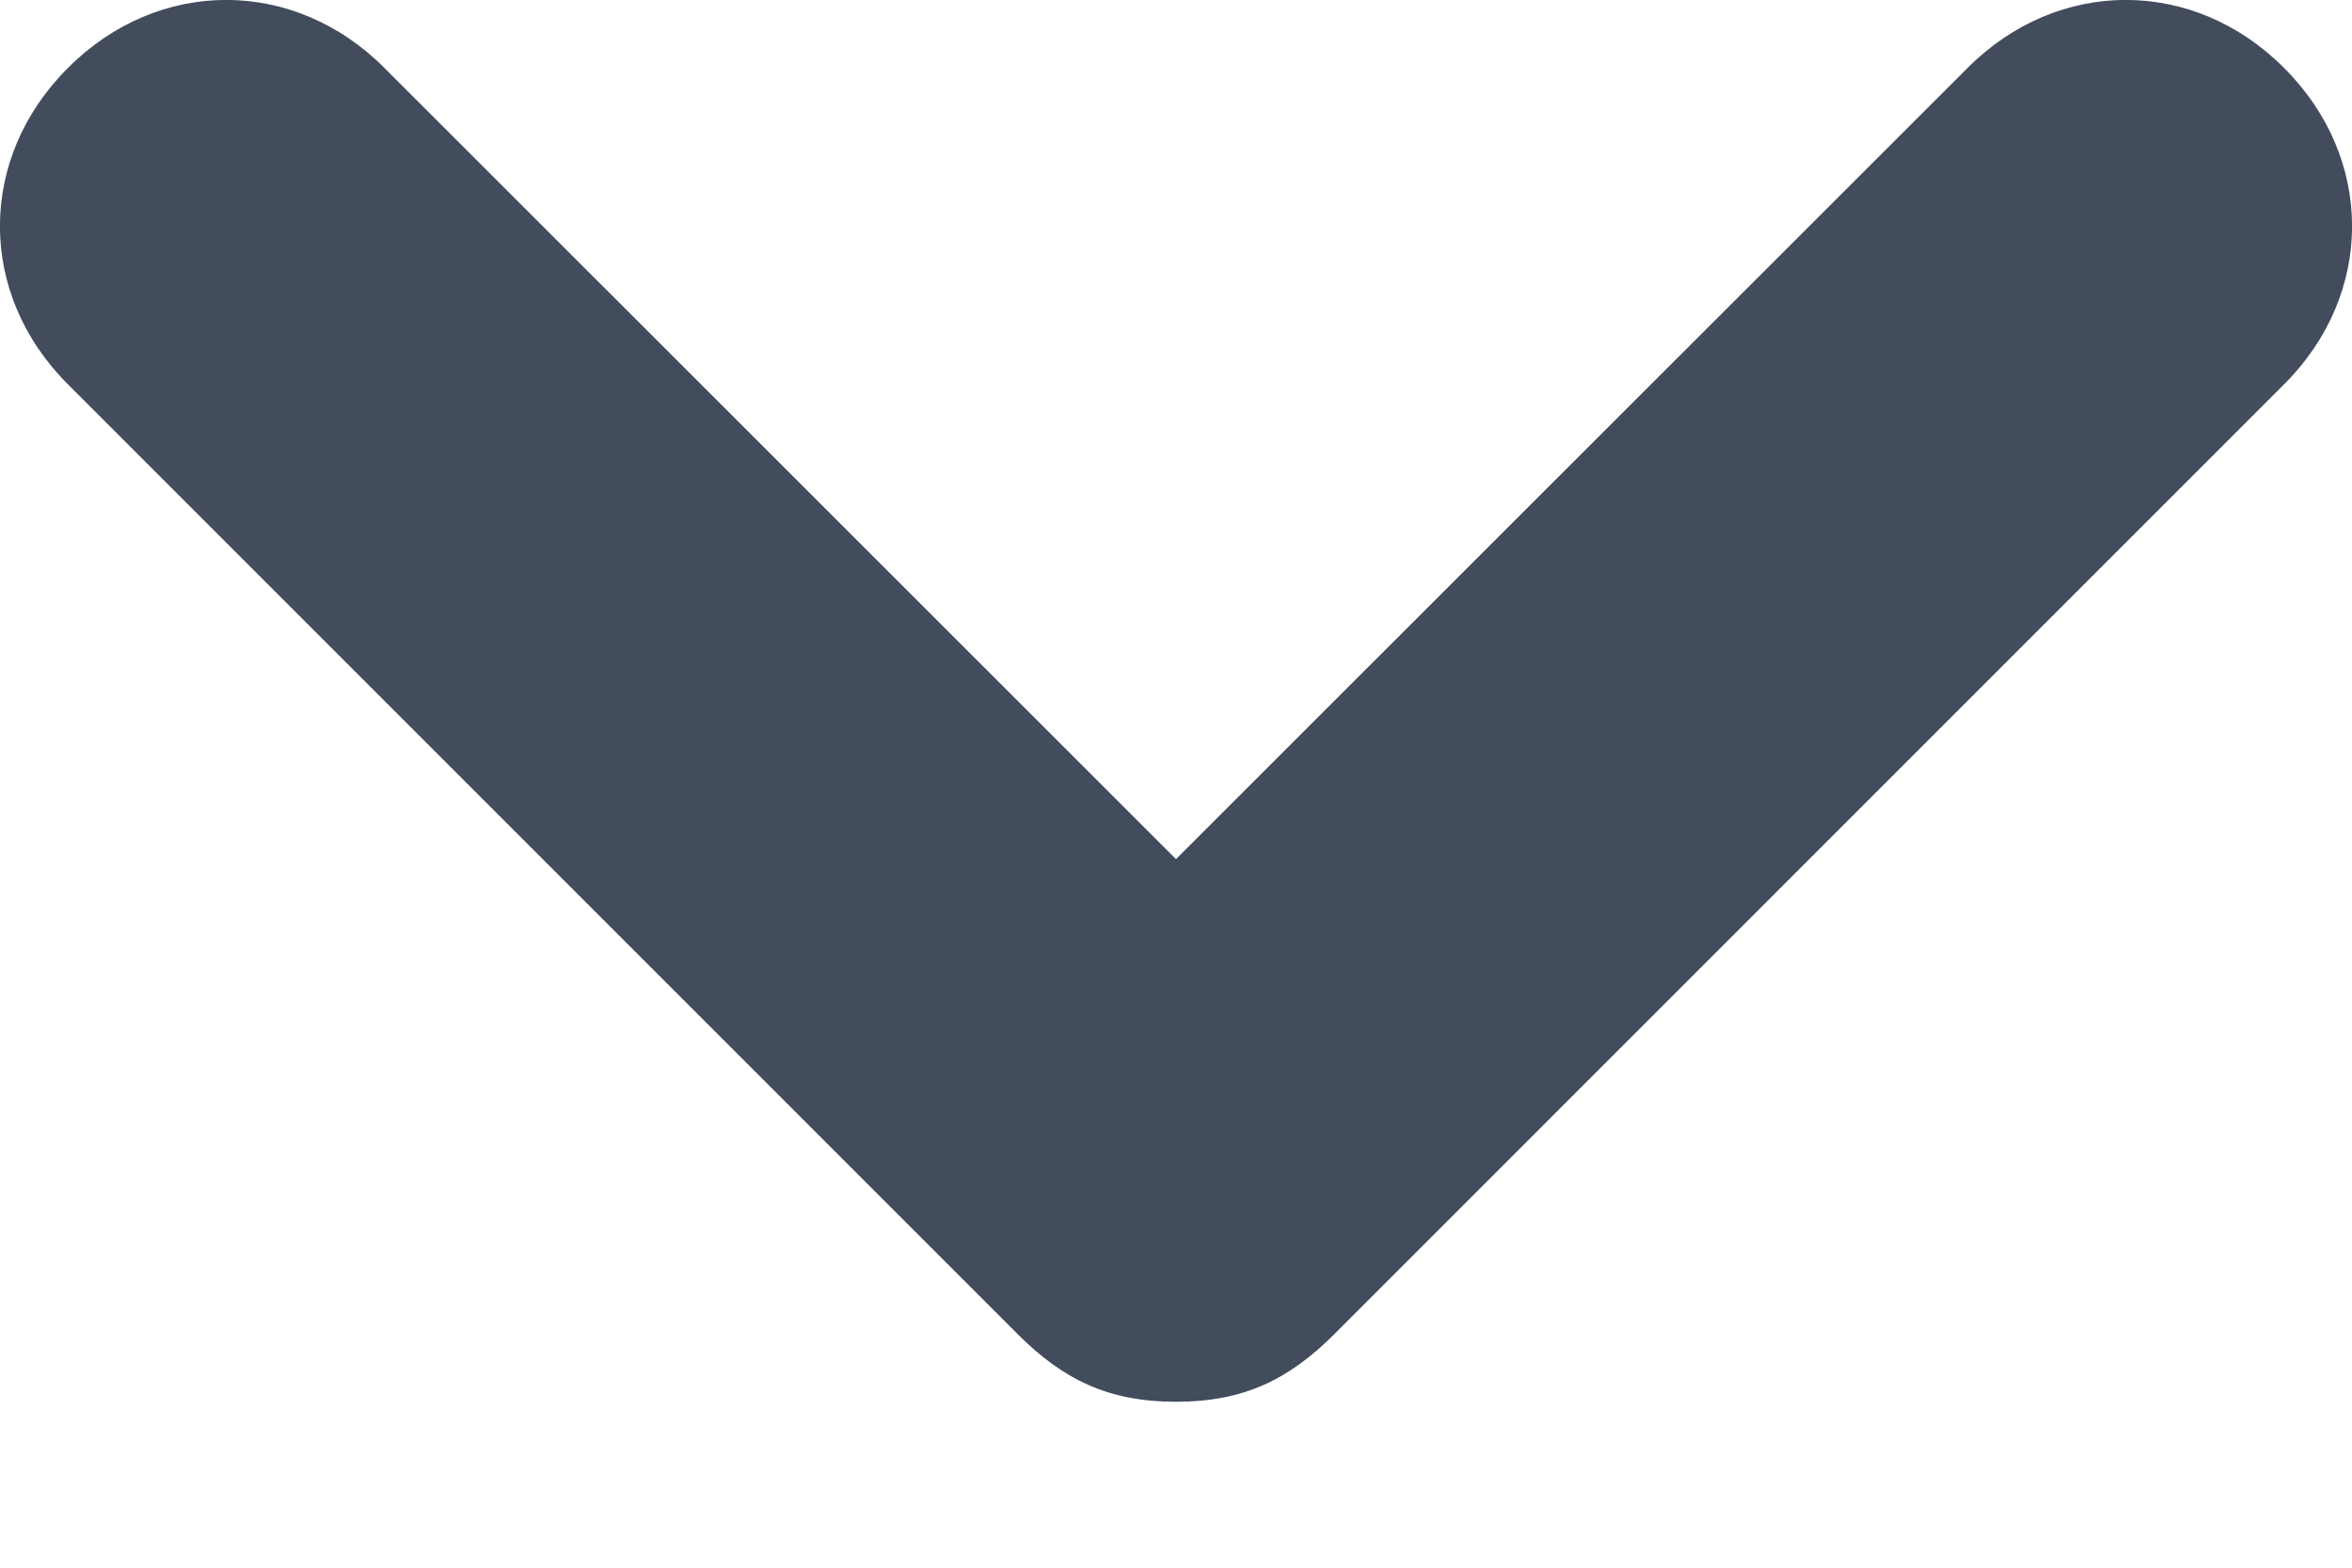
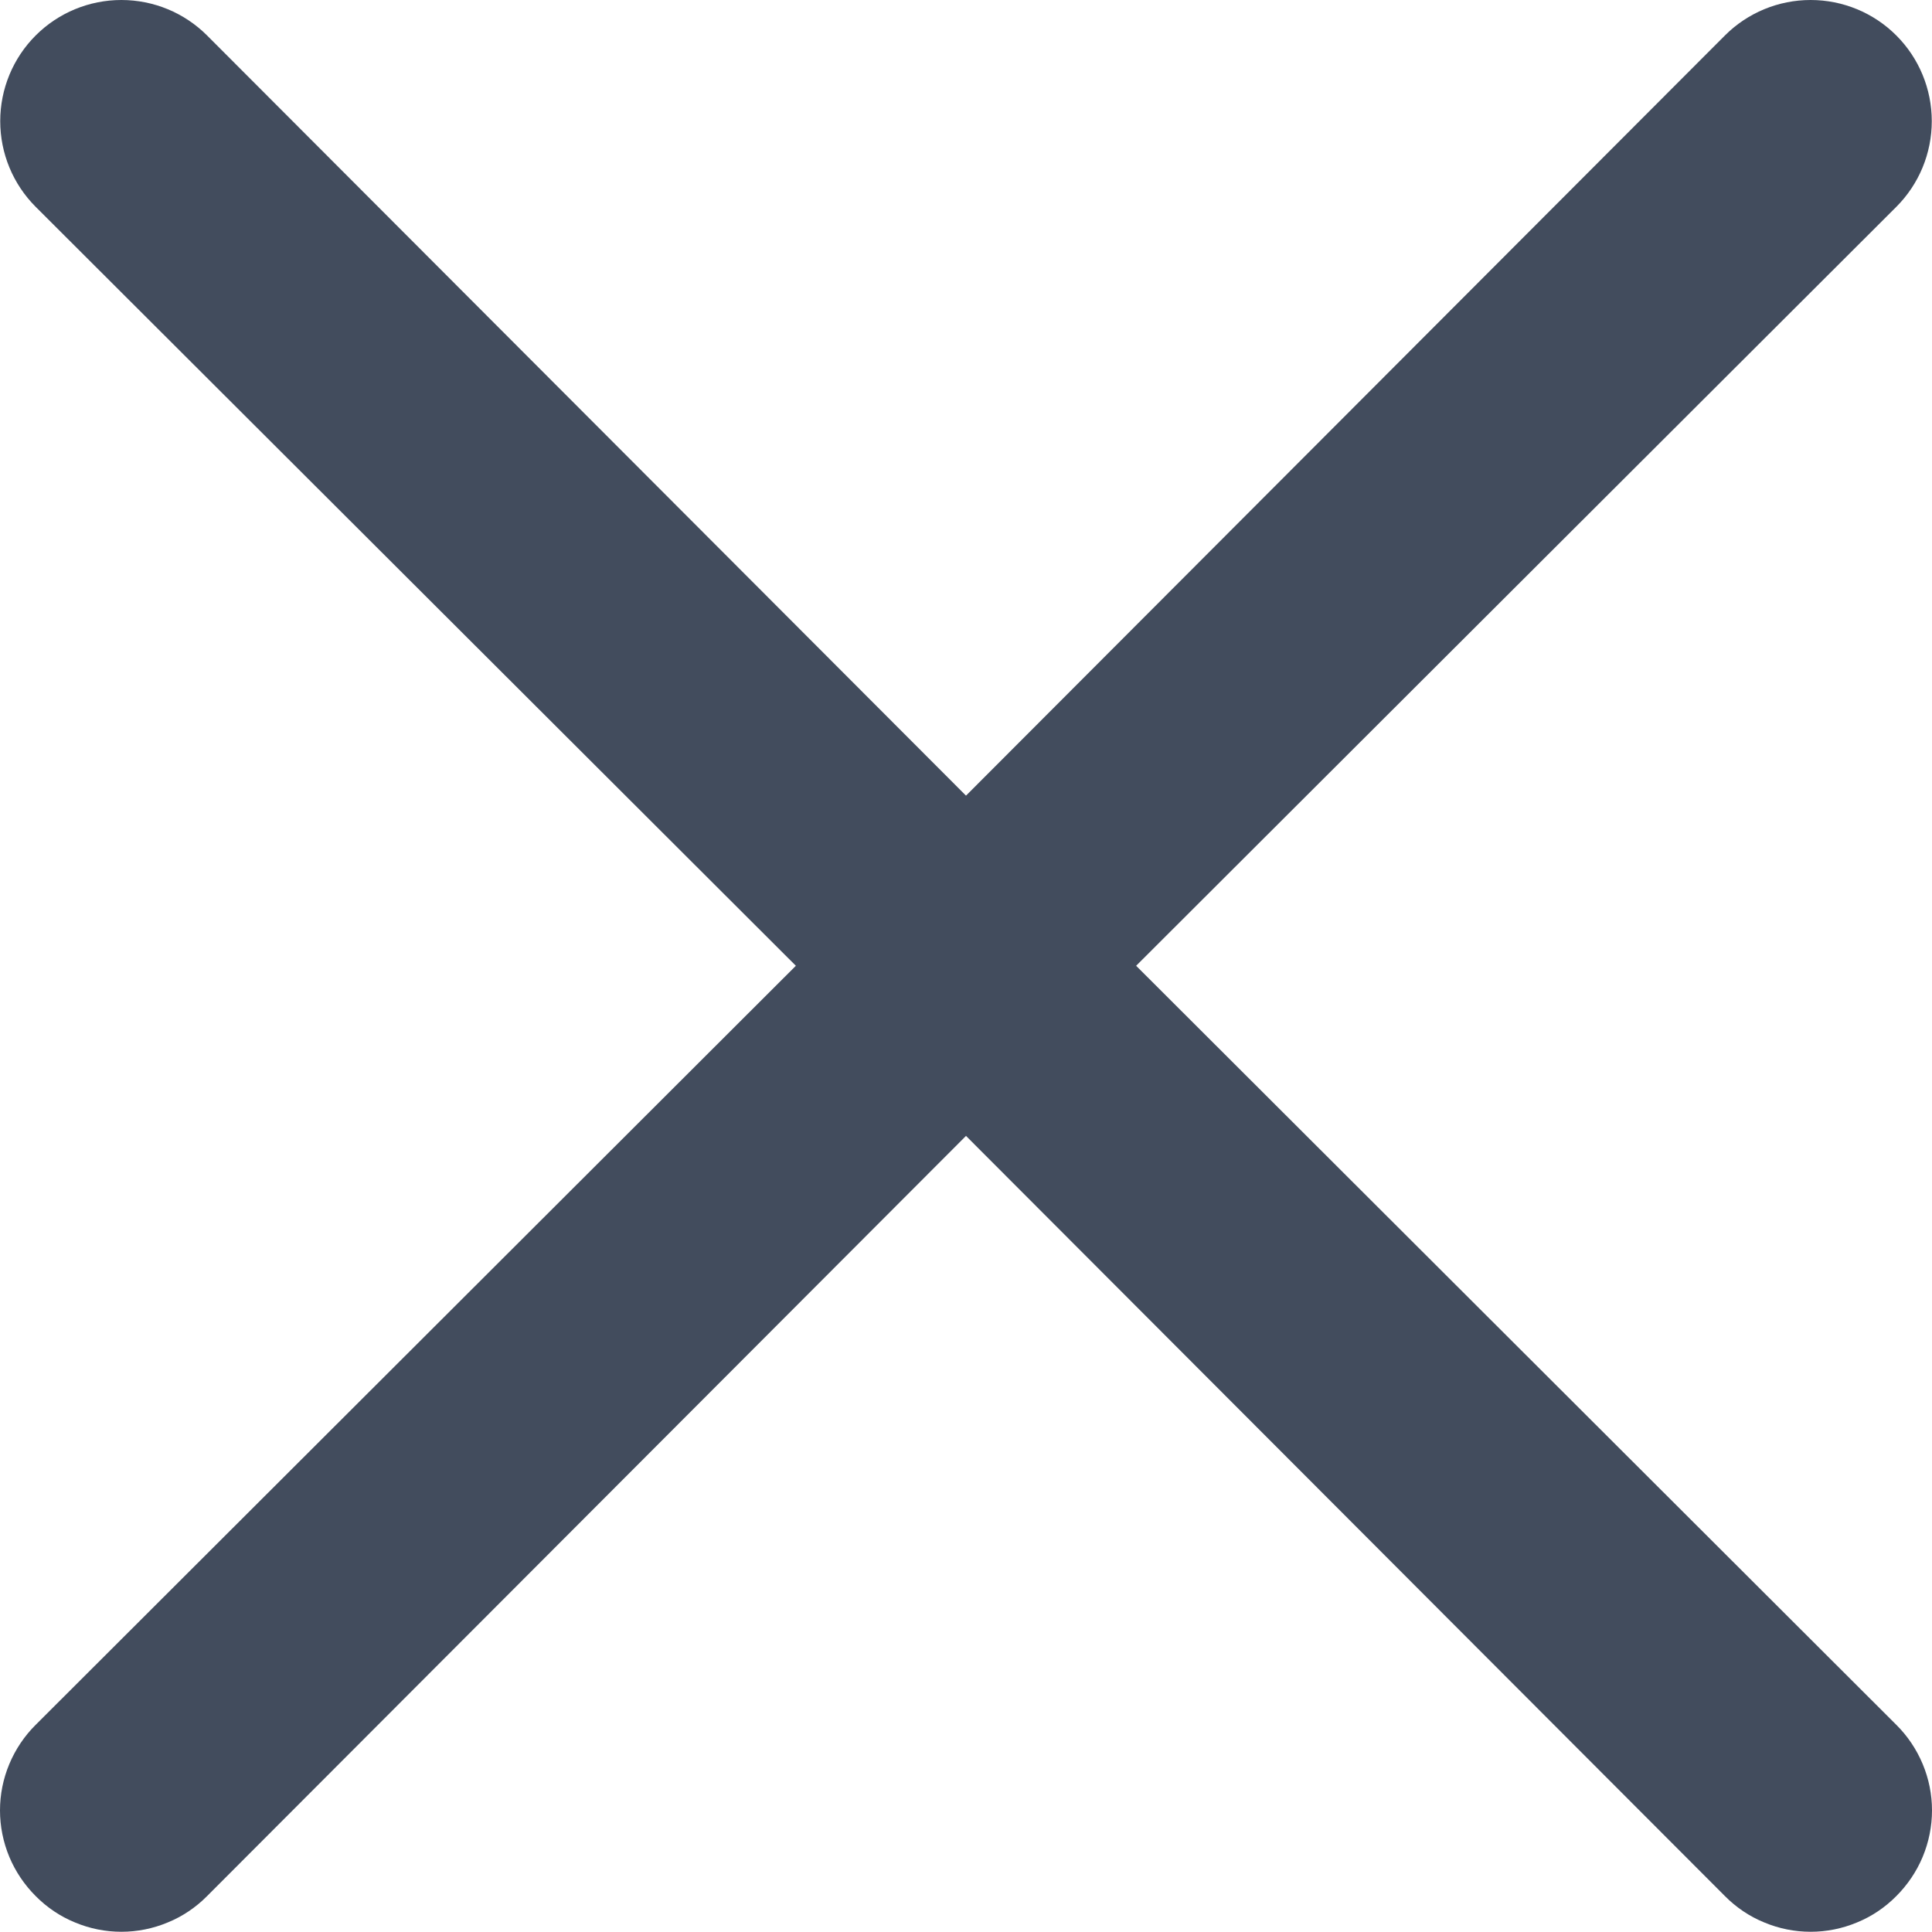
- <svg xmlns="http://www.w3.org/2000/svg" width="9" height="6" viewBox="0 0 9 6" fill="none">
-   <path d="M8.74 0.26C8.394 -0.087 7.875 -0.087 7.529 0.26L4.5 3.288L1.471 0.26C1.125 -0.087 0.606 -0.087 0.26 0.26C-0.087 0.606 -0.087 1.125 0.26 1.471L3.894 5.106C4.067 5.279 4.24 5.365 4.5 5.365C4.76 5.365 4.933 5.279 5.106 5.106L8.74 1.471C9.087 1.125 9.087 0.606 8.74 0.26Z" fill="#424C5D" />
+ <svg xmlns="http://www.w3.org/2000/svg" width="17" height="17" viewBox="0 0 17 17" fill="none">
+   <path d="M9.997 8.498L16.686 1.82C16.886 1.62 16.998 1.349 16.998 1.066C16.998 0.783 16.886 0.512 16.686 0.312C16.486 0.112 16.215 0 15.932 0C15.649 0 15.378 0.112 15.178 0.312L8.5 7.001L1.822 0.312C1.622 0.112 1.351 2.5103e-07 1.068 2.53136e-07C0.785 2.55243e-07 0.514 0.112 0.314 0.312C0.114 0.512 0.002 0.783 0.002 1.066C0.002 1.349 0.114 1.62 0.314 1.82L7.003 8.498L0.314 15.177C0.215 15.275 0.136 15.393 0.082 15.522C0.028 15.651 0 15.79 0 15.93C0 16.07 0.028 16.209 0.082 16.339C0.136 16.468 0.215 16.585 0.314 16.684C0.413 16.784 0.53 16.863 0.66 16.916C0.789 16.97 0.928 16.998 1.068 16.998C1.208 16.998 1.347 16.97 1.476 16.916C1.606 16.863 1.723 16.784 1.822 16.684L8.5 9.995L15.178 16.684C15.277 16.784 15.394 16.863 15.524 16.916C15.653 16.97 15.792 16.998 15.932 16.998C16.072 16.998 16.211 16.97 16.34 16.916C16.47 16.863 16.587 16.784 16.686 16.684C16.785 16.585 16.864 16.468 16.918 16.339C16.972 16.209 17 16.07 17 15.93C17 15.79 16.972 15.651 16.918 15.522C16.864 15.393 16.785 15.275 16.686 15.177L9.997 8.498Z" fill="#424C5D" />
</svg>
